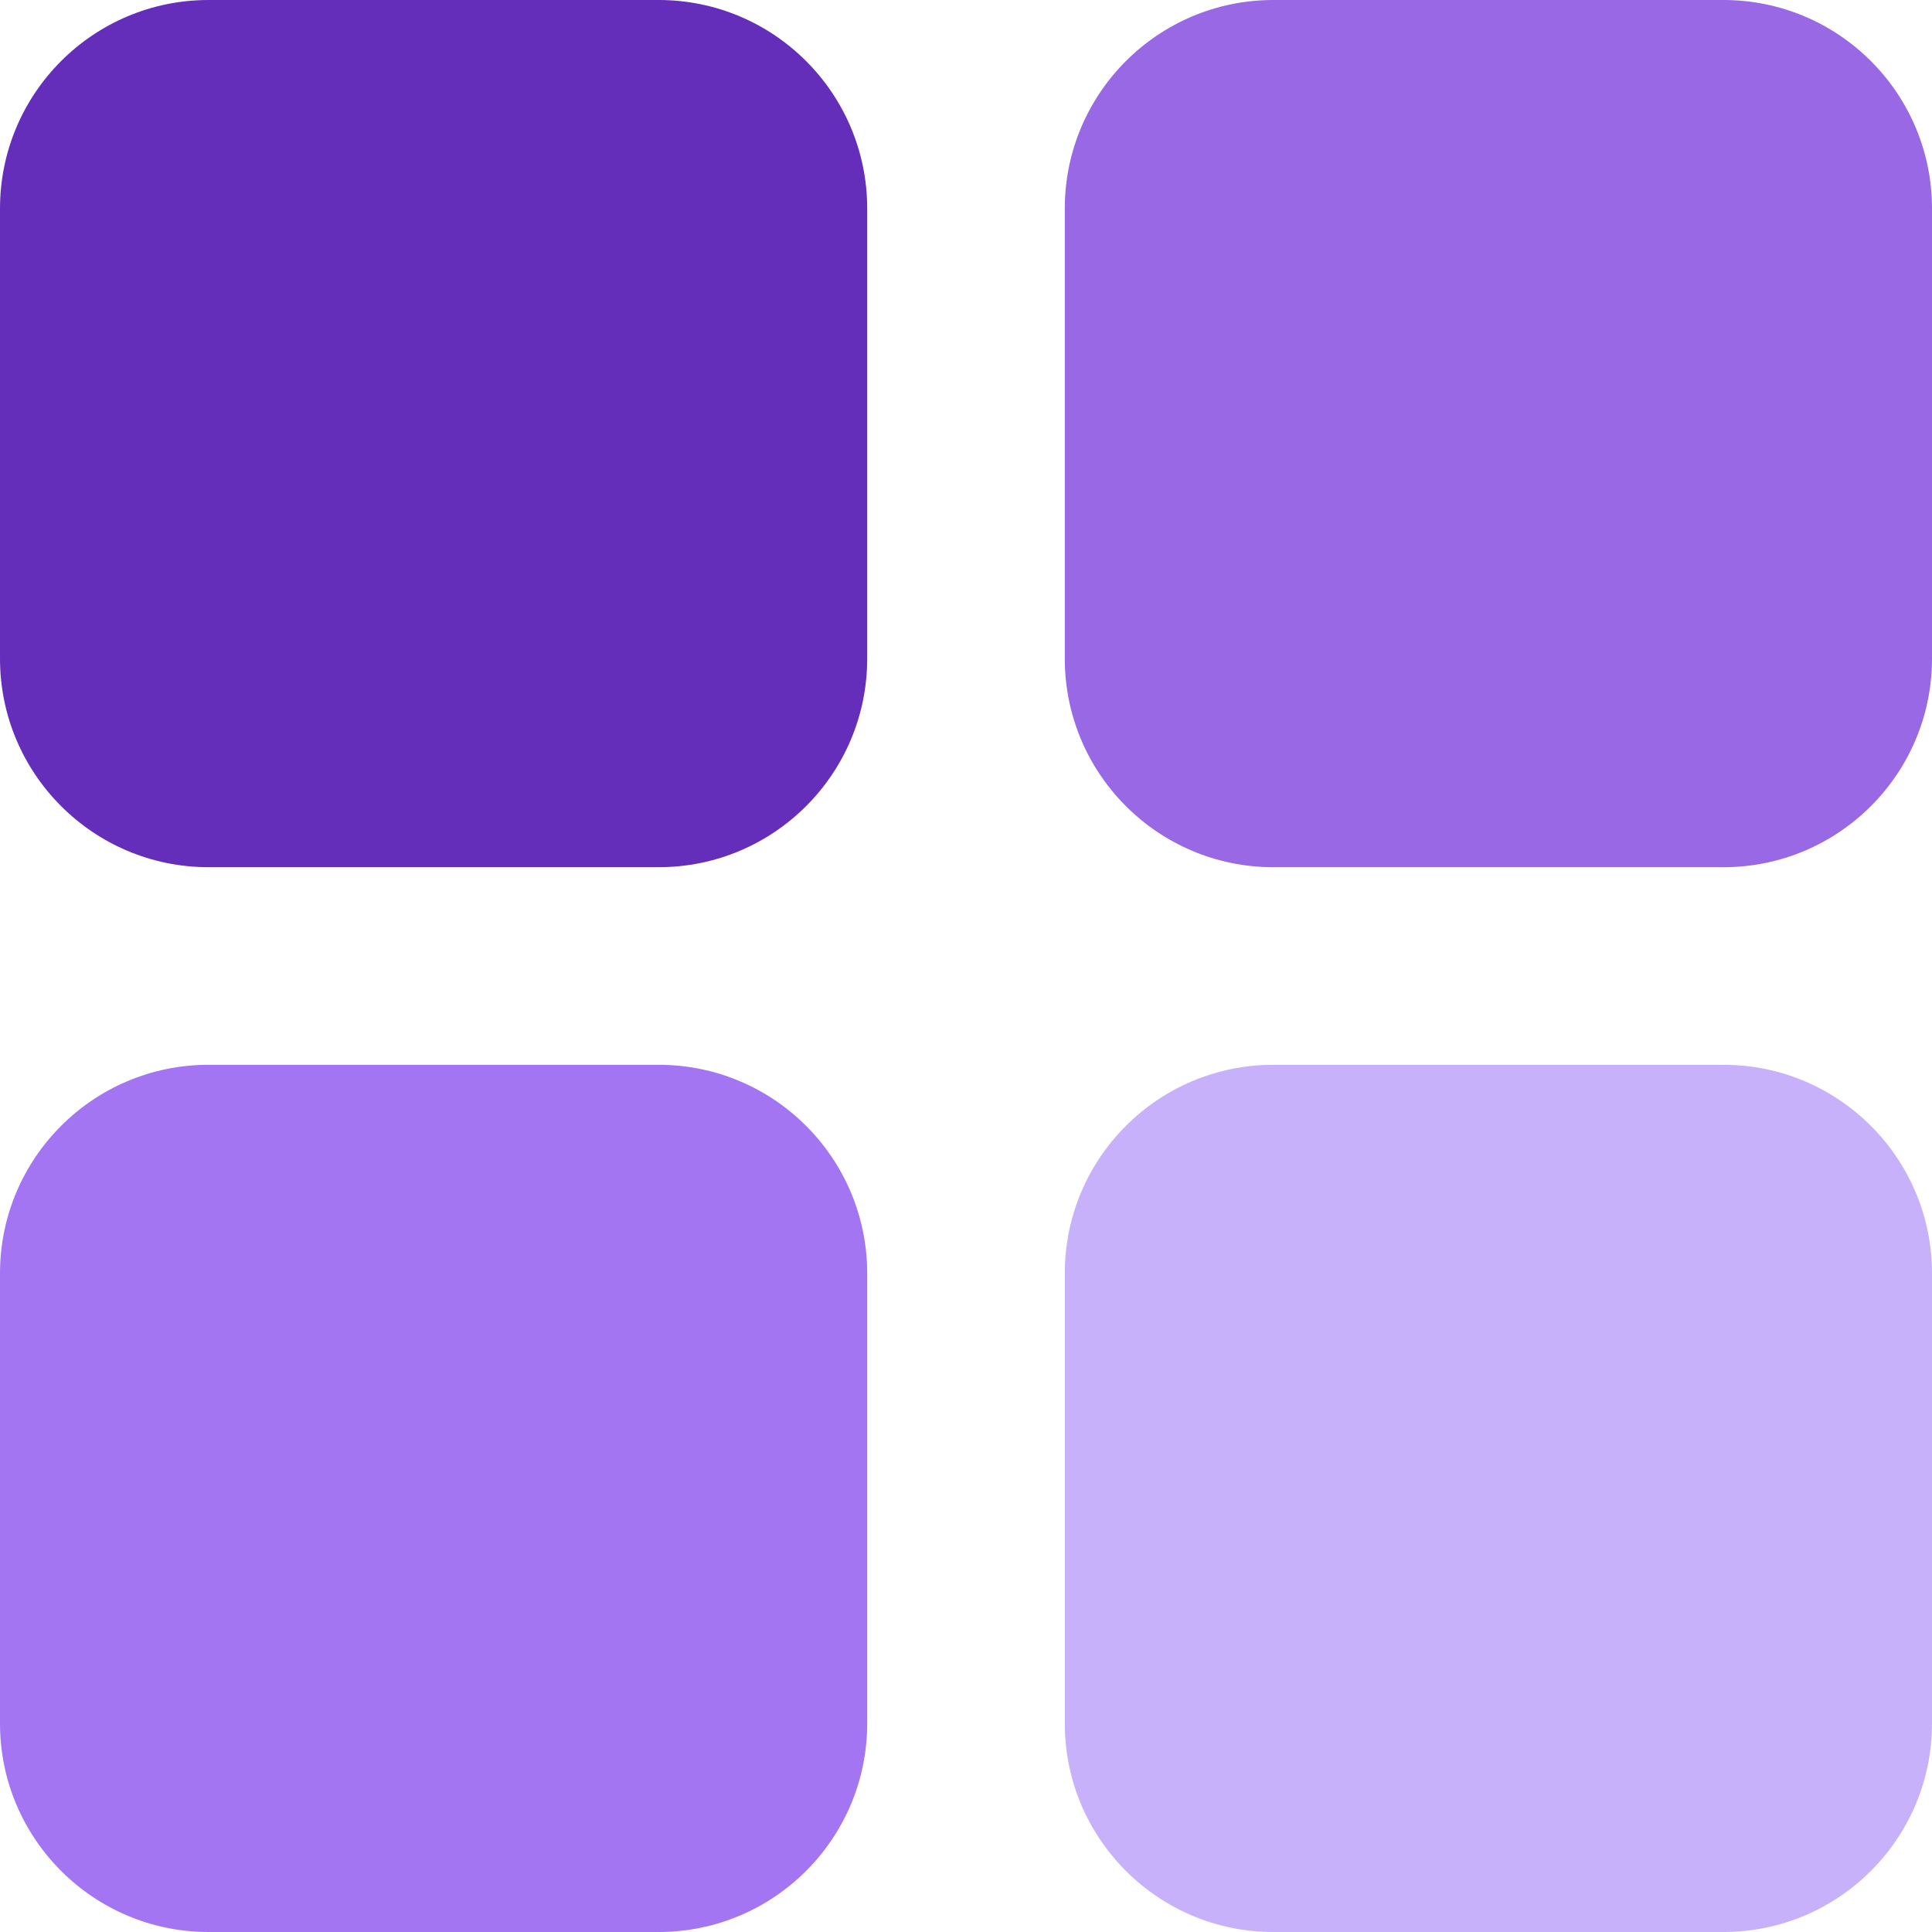
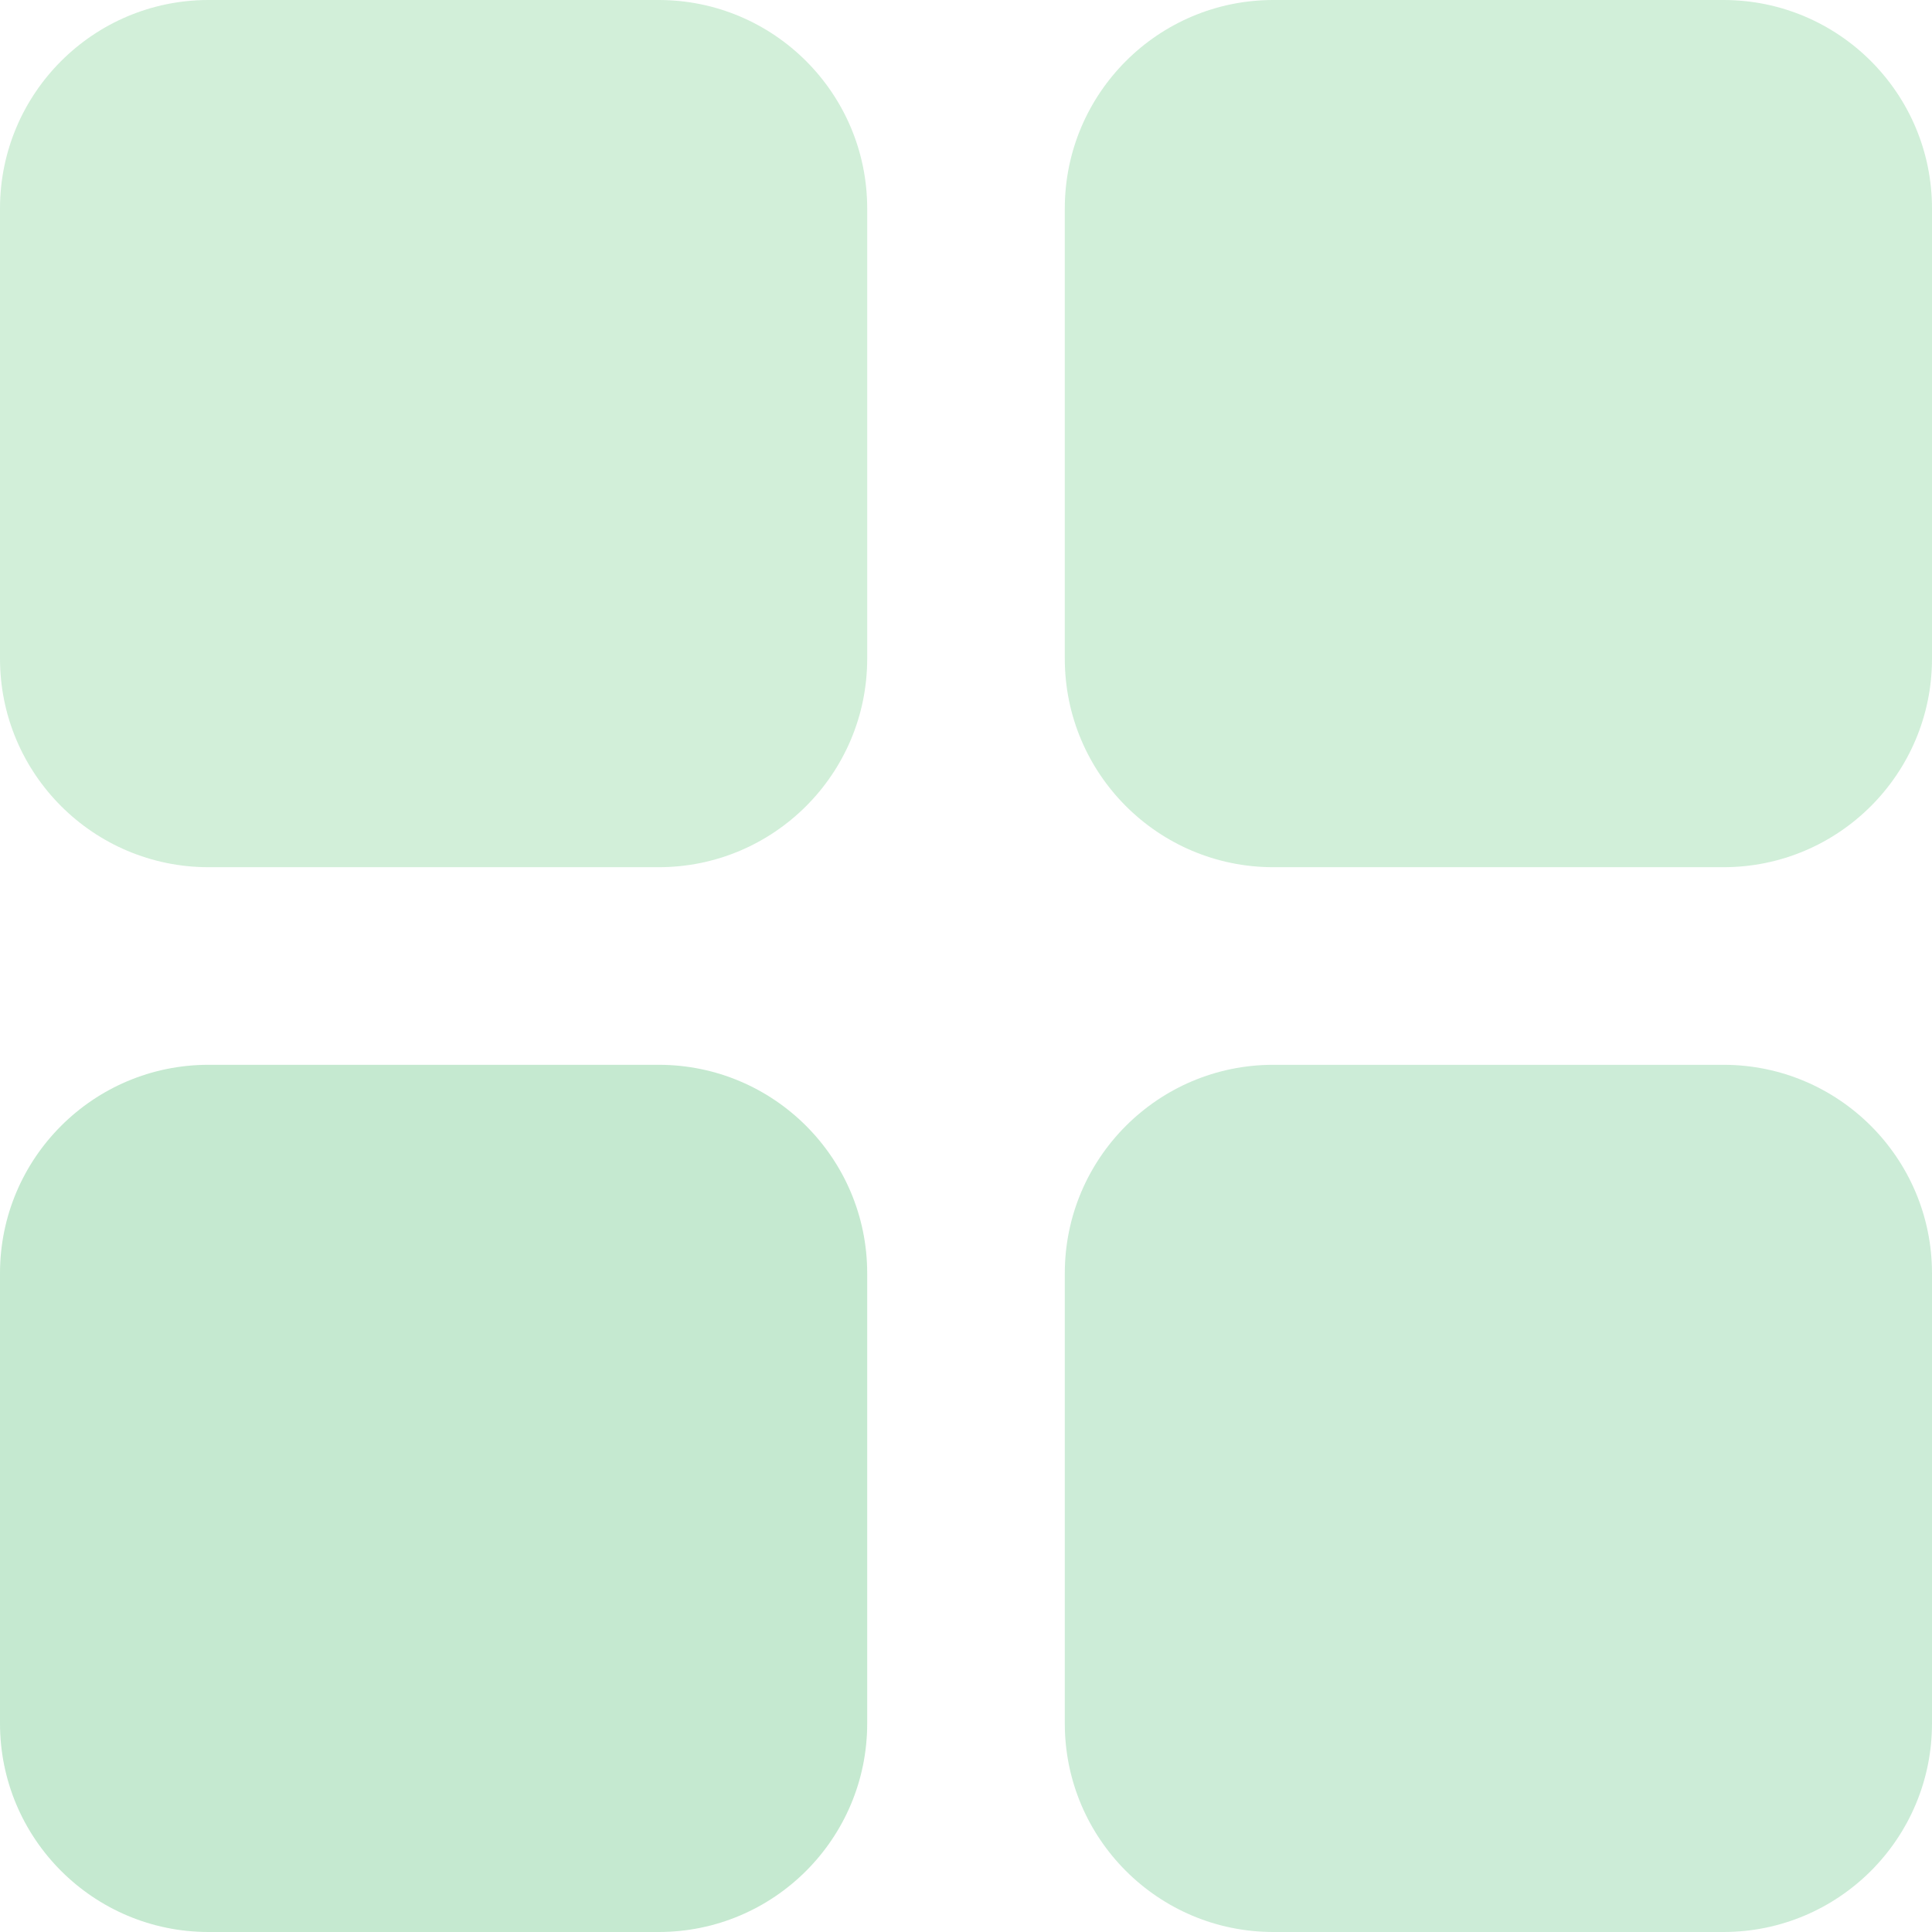
<svg xmlns="http://www.w3.org/2000/svg" width="638" height="638" viewBox="0 0 638 638" fill="none">
-   <path opacity="0.94" d="M217.5 0H68.875C30.836 0 0 30.836 0 68.875V217.5C0 255.539 30.836 286.375 68.875 286.375H217.5C255.539 286.375 286.375 255.539 286.375 217.5V68.875C286.375 30.836 255.539 0 217.5 0Z" fill="#5B21B6" />
-   <path opacity="0.7" d="M569.125 0H420.5C382.461 0 351.625 30.836 351.625 68.875V217.5C351.625 255.539 382.461 286.375 420.5 286.375H569.125C607.164 286.375 638 255.539 638 217.5V68.875C638 30.836 607.164 0 569.125 0Z" fill="#6D28D9" />
-   <path opacity="0.7" d="M217.5 351.625H68.875C30.836 351.625 0 382.461 0 420.5V569.125C0 607.164 30.836 638 68.875 638H217.5C255.539 638 286.375 607.164 286.375 569.125V420.5C286.375 382.461 255.539 351.625 217.5 351.625Z" fill="#7C3AED" />
-   <path opacity="0.48" d="M569.125 351.625H420.5C382.461 351.625 351.625 382.461 351.625 420.5V569.125C351.625 607.164 382.461 638 420.5 638H569.125C607.164 638 638 607.164 638 569.125V420.5C638 382.461 607.164 351.625 569.125 351.625Z" fill="#8B5CF6" />
+   <path opacity="0.94" d="M217.5 0H68.875C30.836 0 0 30.836 0 68.875V217.5C0 255.539 30.836 286.375 68.875 286.375H217.5C255.539 286.375 286.375 255.539 286.375 217.5V68.875C286.375 30.836 255.539 0 217.5 0Z" fill="#CFEED7" />
+   <path opacity="0.7" d="M569.125 0H420.5C382.461 0 351.625 30.836 351.625 68.875V217.5C351.625 255.539 382.461 286.375 420.5 286.375H569.125C607.164 286.375 638 255.539 638 217.5V68.875C638 30.836 607.164 0 569.125 0Z" fill="#BDE8C9" />
+   <path opacity="0.7" d="M217.5 351.625H68.875C30.836 351.625 0 382.461 0 420.5V569.125C0 607.164 30.836 638 68.875 638H217.5C255.539 638 286.375 607.164 286.375 569.125V420.5C286.375 382.461 255.539 351.625 217.5 351.625Z" fill="#ACE0BC" />
+   <path opacity="0.48" d="M569.125 351.625H420.5C382.461 351.625 351.625 382.461 351.625 420.5V569.125C351.625 607.164 382.461 638 420.5 638H569.125C607.164 638 638 607.164 638 569.125V420.5C638 382.461 607.164 351.625 569.125 351.625Z" fill="#95D7AC" />
</svg>
